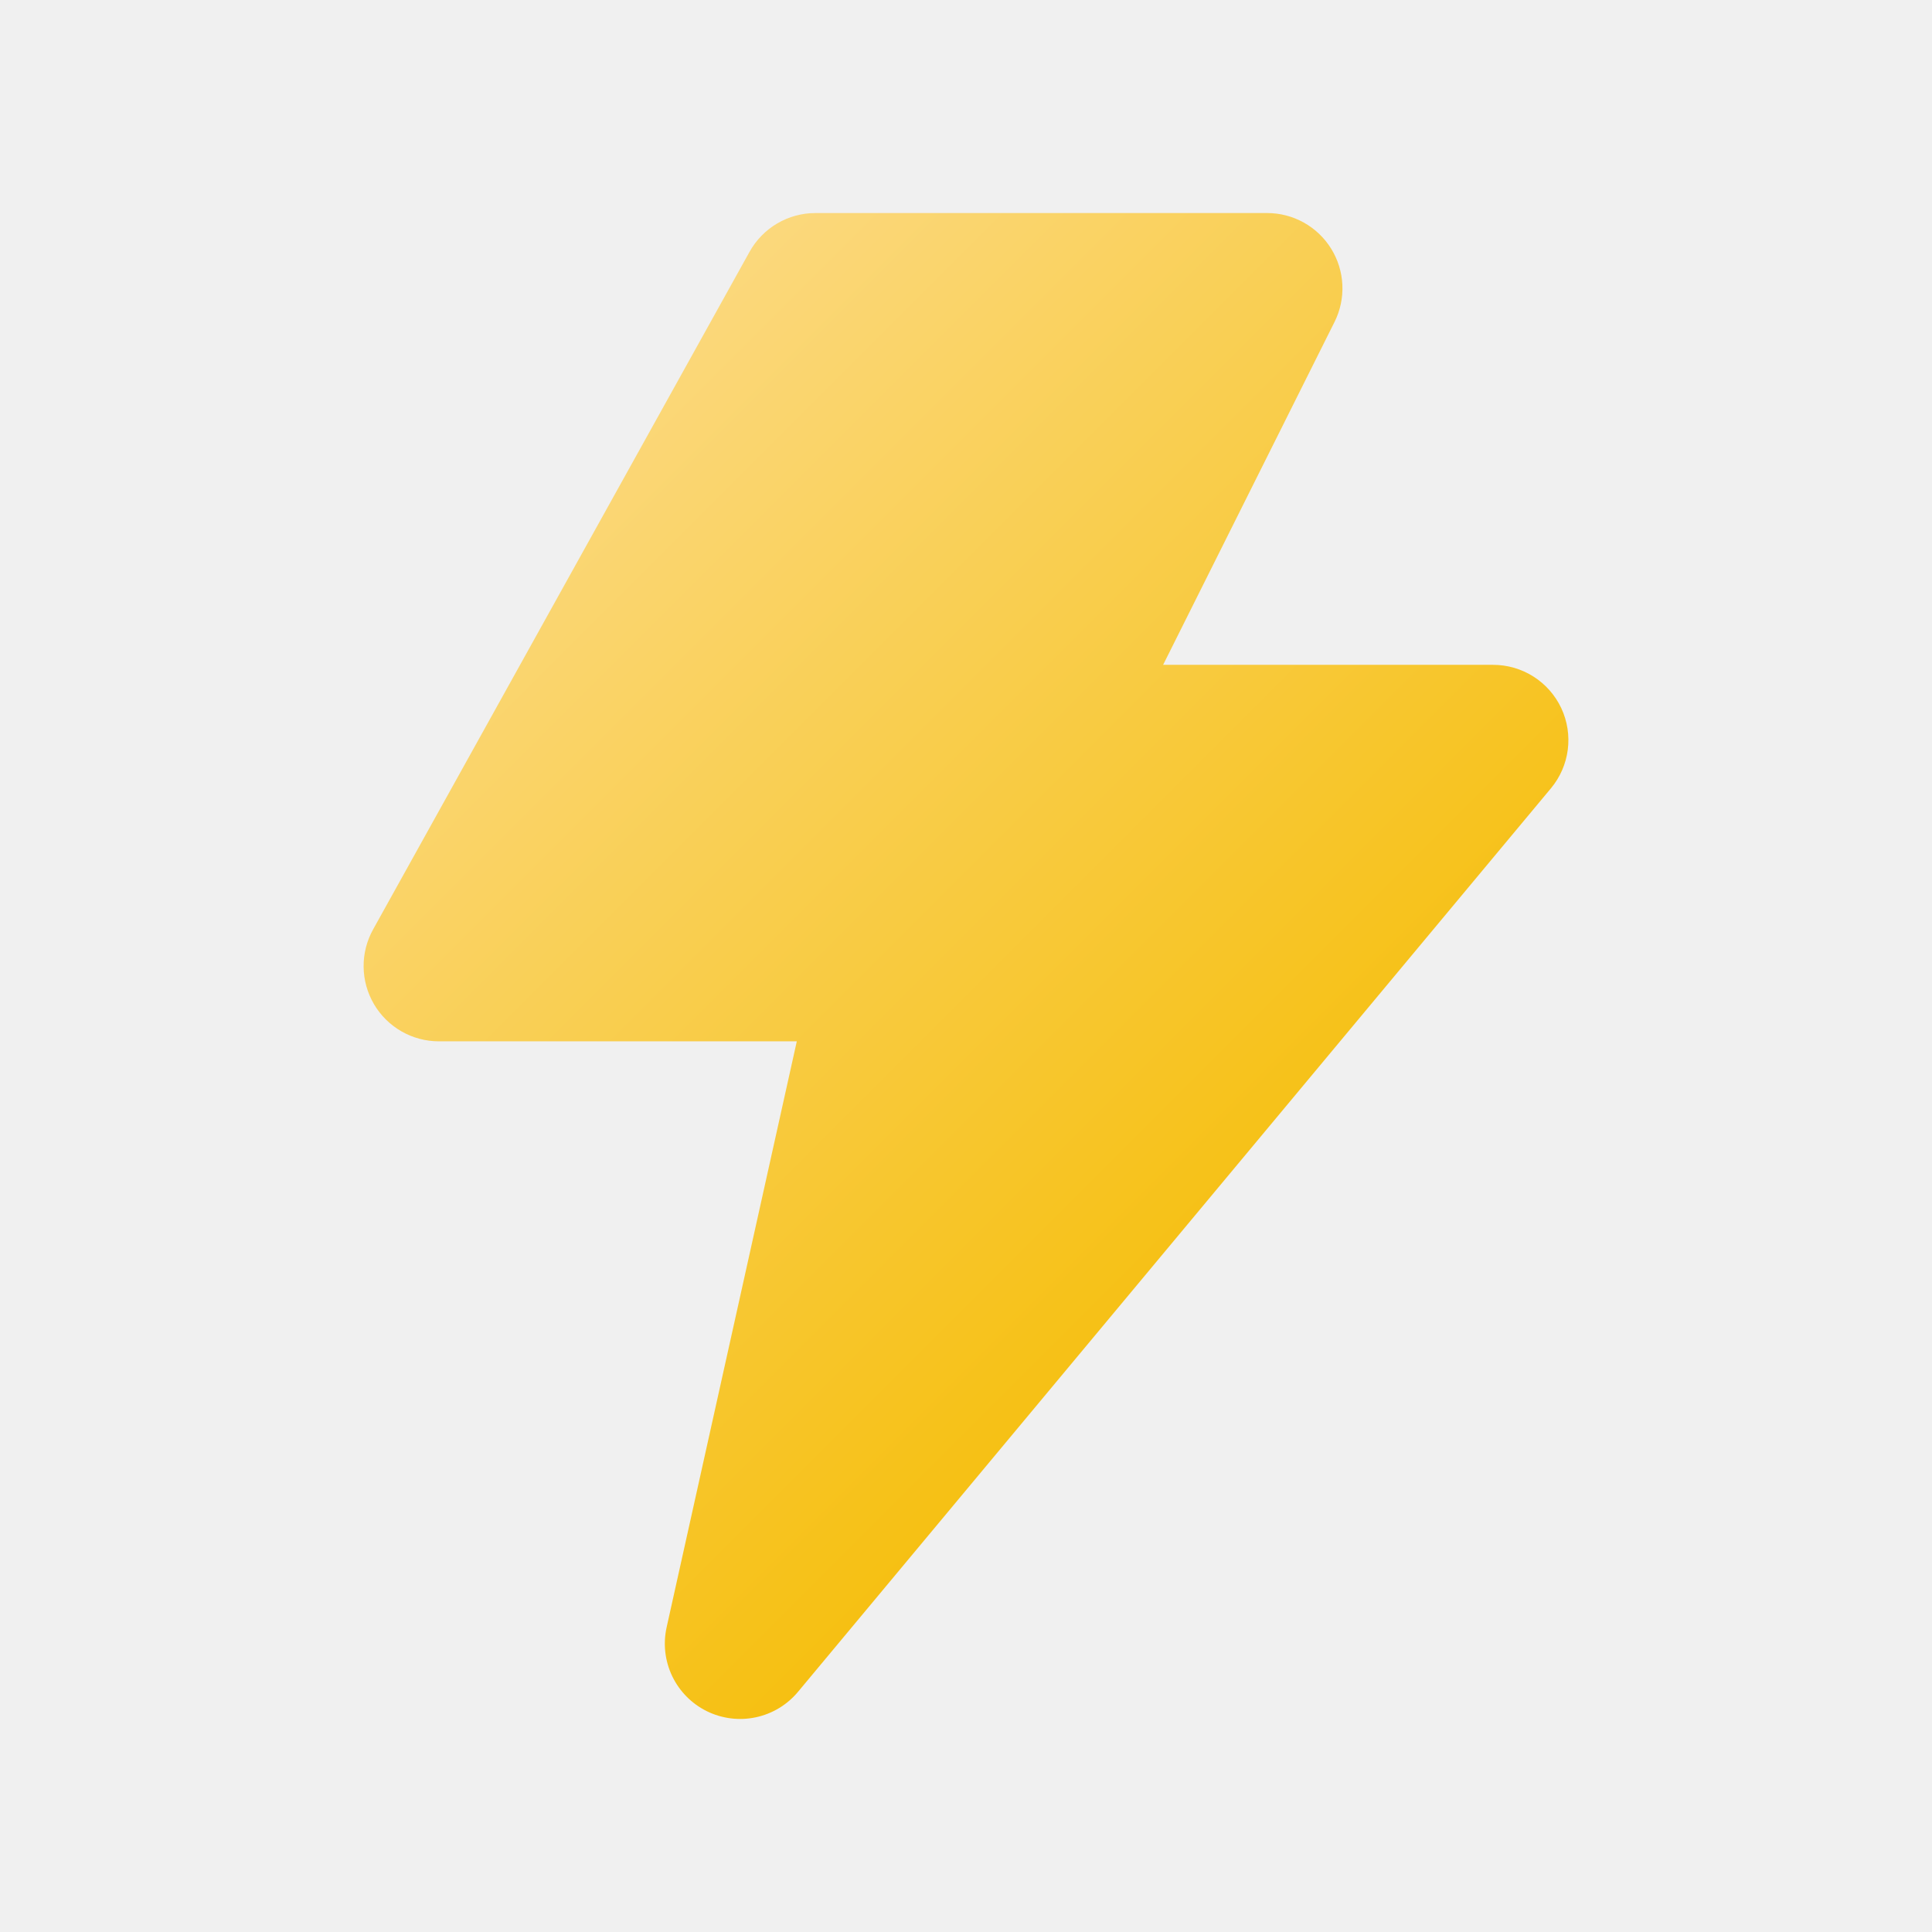
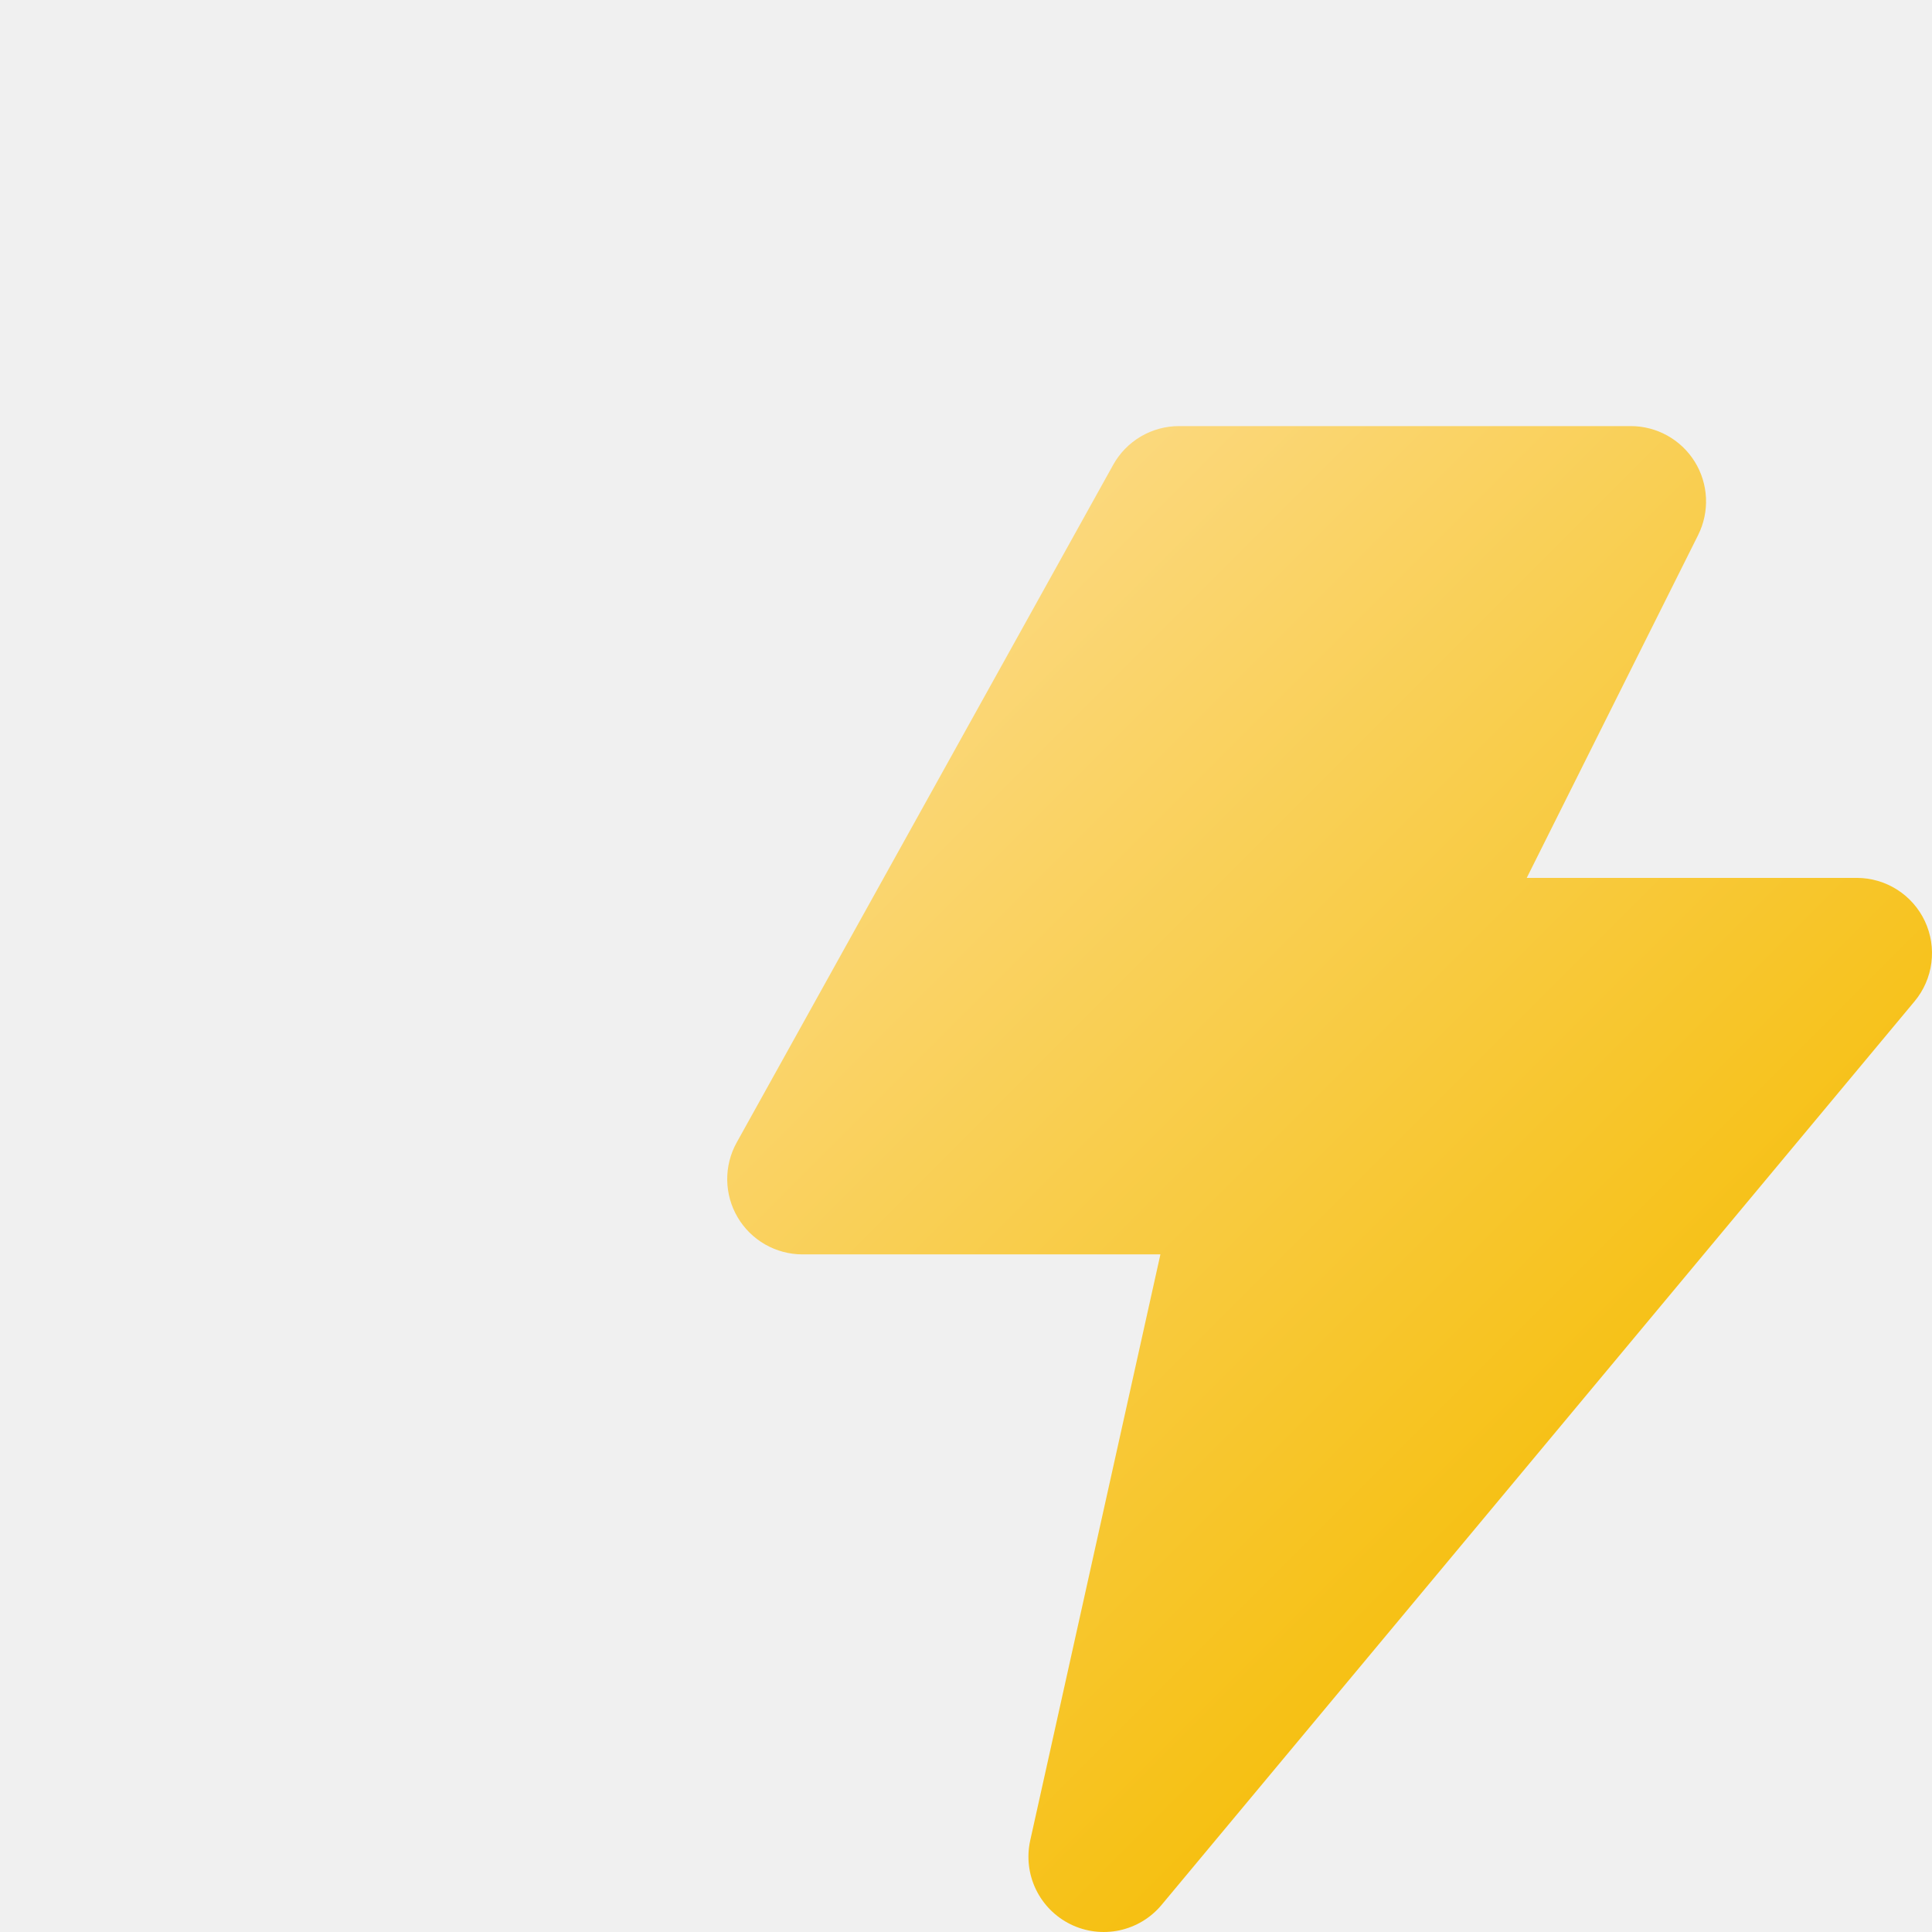
<svg xmlns="http://www.w3.org/2000/svg" width="512" height="512" viewBox="0 0 512 512" fill="none">
-   <path d="M413.763 187.683C412.154 184.246 409.599 181.34 406.397 179.304C403.194 177.268 399.478 176.188 395.684 176.189H308.241L353.659 85.334C355.179 82.293 355.896 78.913 355.743 75.516C355.59 72.12 354.572 68.819 352.785 65.926C350.997 63.033 348.501 60.645 345.532 58.989C342.562 57.332 339.219 56.461 335.819 56.459H216.09C212.532 56.459 209.039 57.41 205.973 59.214C202.907 61.017 200.378 63.607 198.649 66.716L98.874 246.31C97.185 249.348 96.319 252.774 96.361 256.25C96.403 259.725 97.352 263.129 99.114 266.125C100.876 269.121 103.39 271.605 106.407 273.33C109.424 275.056 112.839 275.964 116.315 275.963H211.161L176.659 431.272C175.693 435.638 176.22 440.201 178.157 444.231C180.095 448.26 183.329 451.522 187.341 453.494C191.354 455.466 195.913 456.033 200.286 455.105C204.66 454.176 208.595 451.806 211.46 448.374L411.009 208.915C413.438 206.003 414.987 202.46 415.475 198.7C415.962 194.939 415.369 191.118 413.763 187.683Z" fill="url(#paint0_linear_383_139)" />
+   <g clip-path="url(#clip0_383_139)">
+     <path d="M510.123 244.143C508.514 240.707 505.959 237.8 502.756 235.764C499.554 233.729 495.838 232.648 492.044 232.649H404.601L450.019 141.795C451.538 138.753 452.256 135.374 452.103 131.977C451.95 128.58 450.932 125.279 449.144 122.386C447.357 119.494 444.861 117.106 441.892 115.449C438.922 113.792 435.579 112.922 432.179 112.92H312.449C308.892 112.92 305.399 113.871 302.333 115.674C299.266 117.477 296.738 120.068 295.009 123.177L195.234 302.771C193.545 305.808 192.679 309.235 192.721 312.71C192.763 316.185 193.712 319.59 195.474 322.585C197.236 325.581 199.75 328.065 202.767 329.791C205.784 331.516 209.199 332.424 212.675 332.424H307.521L273.019 487.733C272.052 492.098 272.58 496.662 274.517 500.691C276.454 504.721 279.689 507.983 283.701 509.955C287.714 511.927 292.273 512.494 296.646 511.565C301.02 510.637 304.955 508.266 307.82 504.834L507.369 265.375C509.798 262.464 511.347 258.92 511.834 255.16C512.322 251.4 511.728 247.578 510.123 244.143Z" fill="url(#paint0_linear_383_139)" />
+   </g>
  <defs>
-     <linearGradient id="paint0_linear_383_139" x1="137.128" y1="127.16" x2="334.961" y2="324.993" gradientUnits="userSpaceOnUse">
+     <linearGradient id="paint0_linear_383_139" x1="233.488" y1="183.62" x2="431.321" y2="381.453" gradientUnits="userSpaceOnUse">
      <stop stop-color="#FBD87C" />
      <stop offset="1" stop-color="#F6C012" />
    </linearGradient>
+     <clipPath id="clip0_383_139">
+       <rect width="512" height="512" fill="white" />
+     </clipPath>
  </defs>
</svg>
